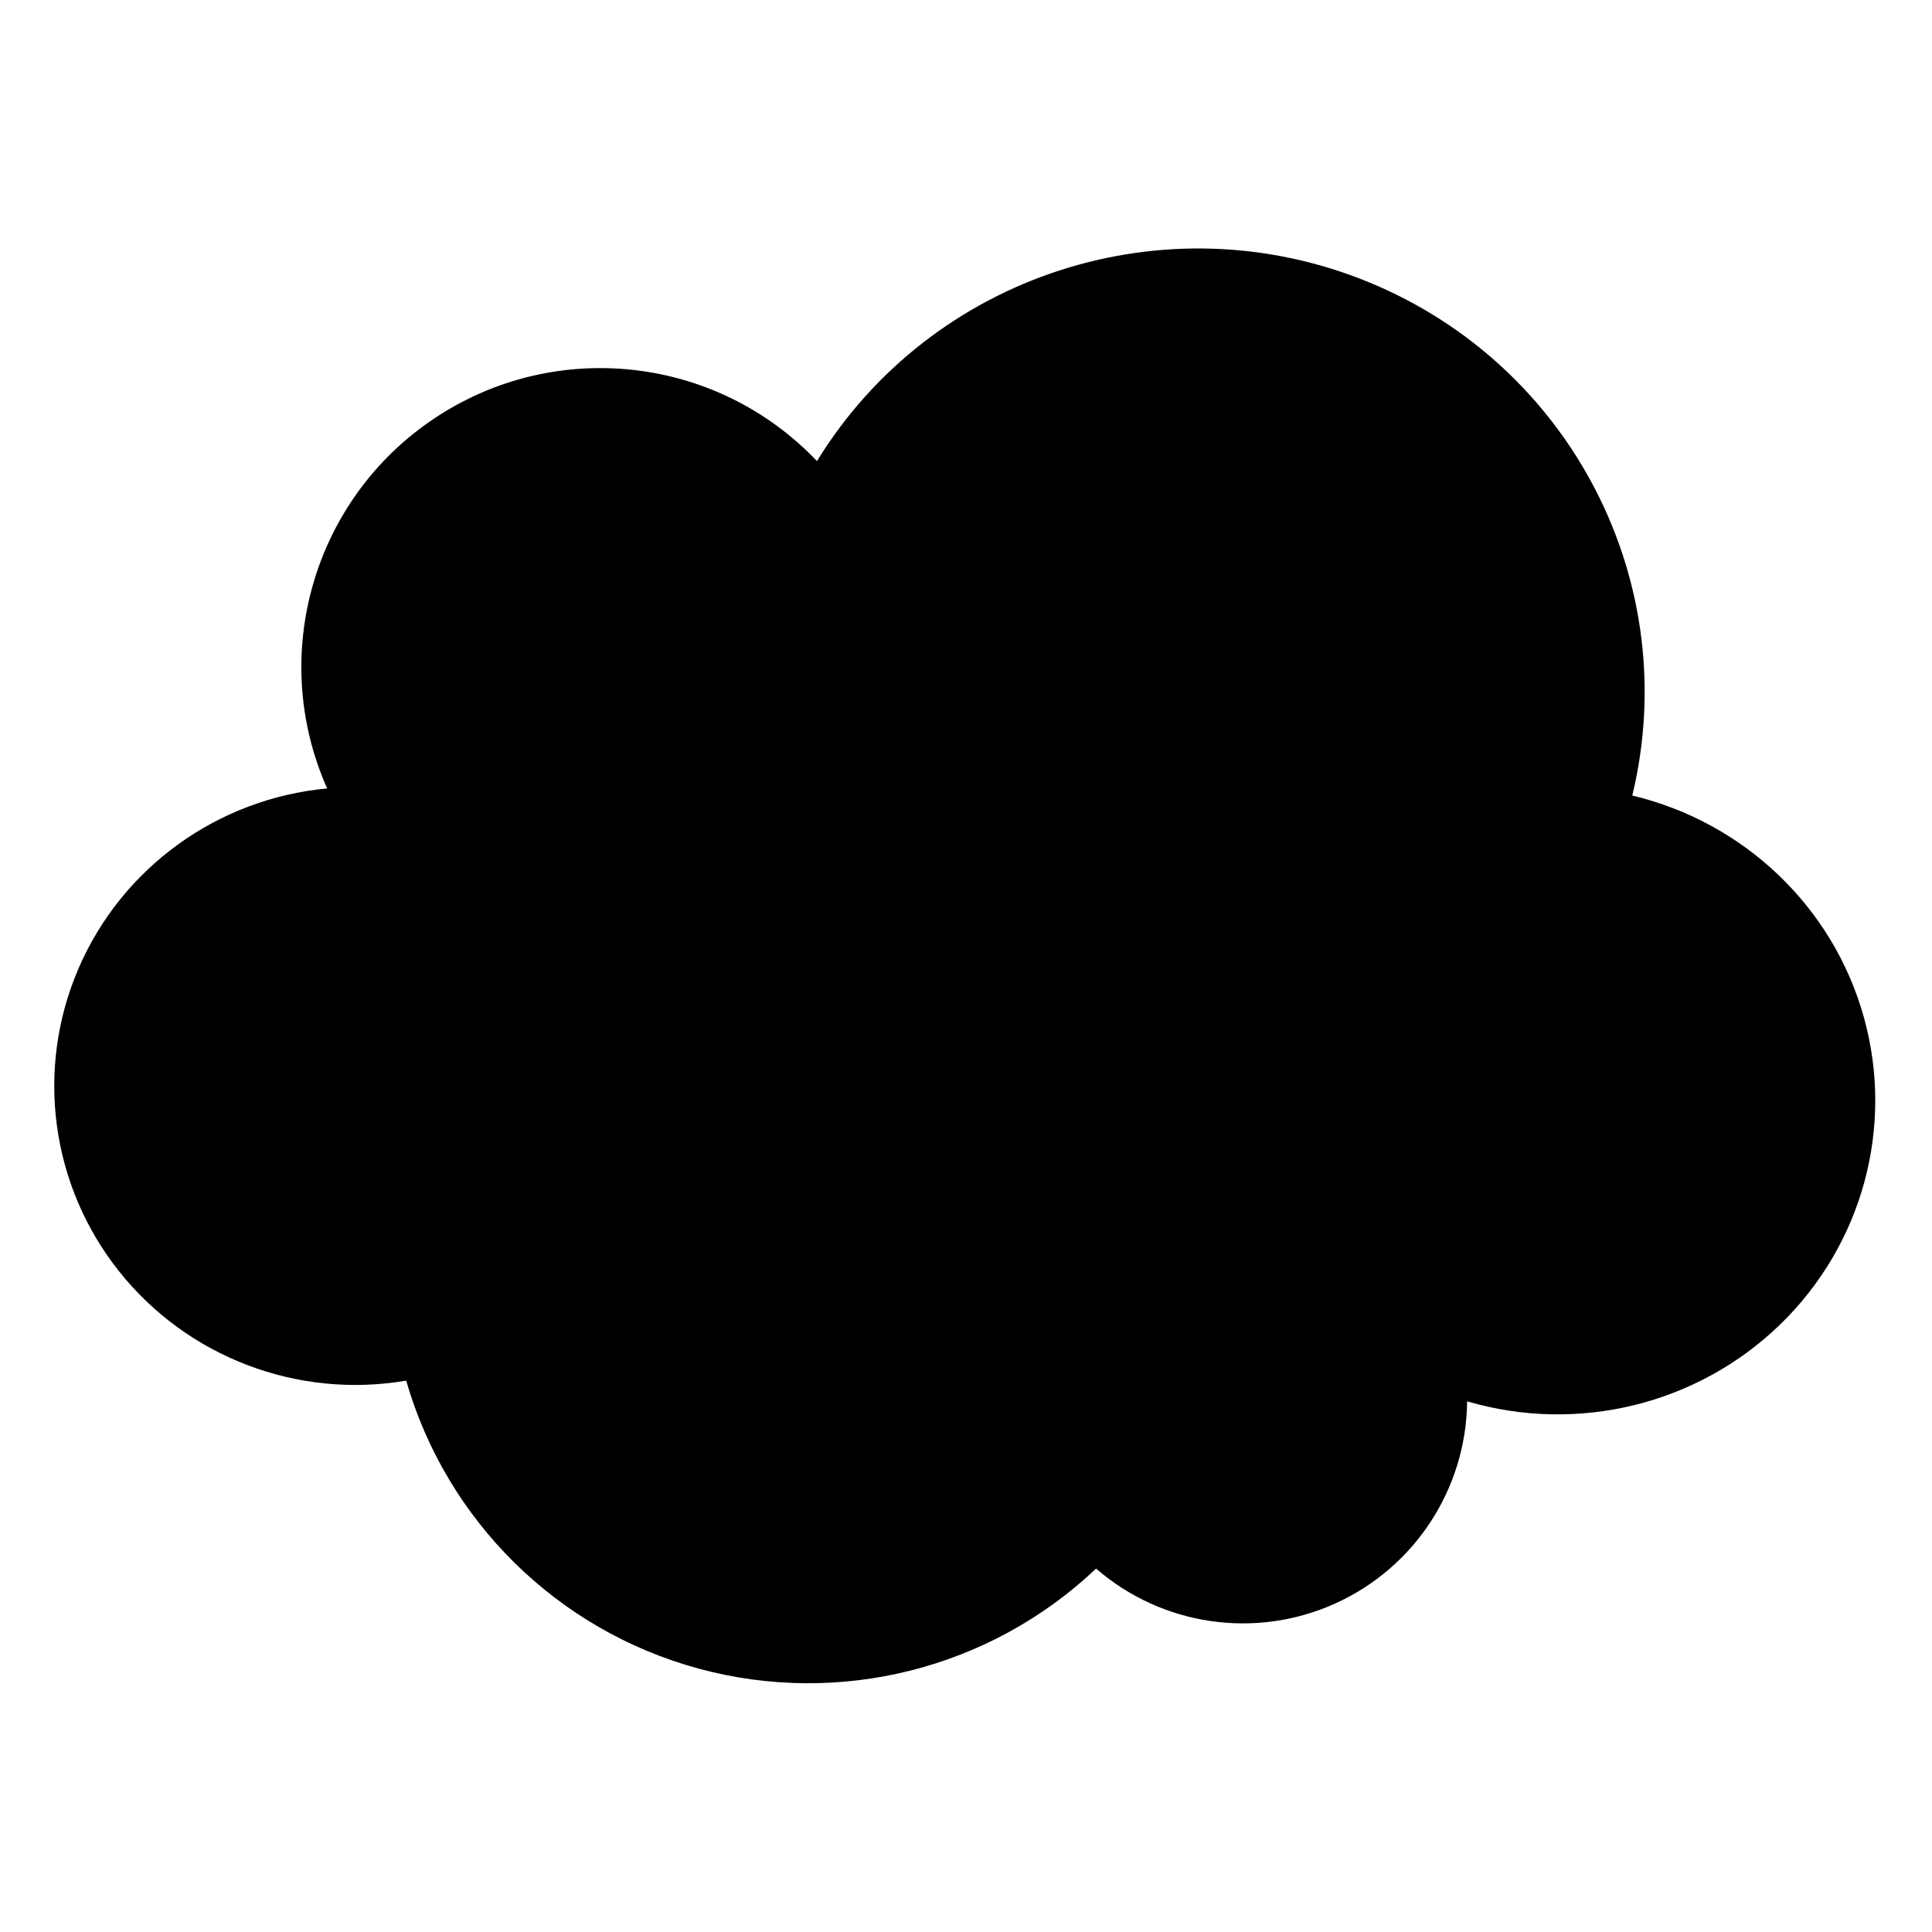
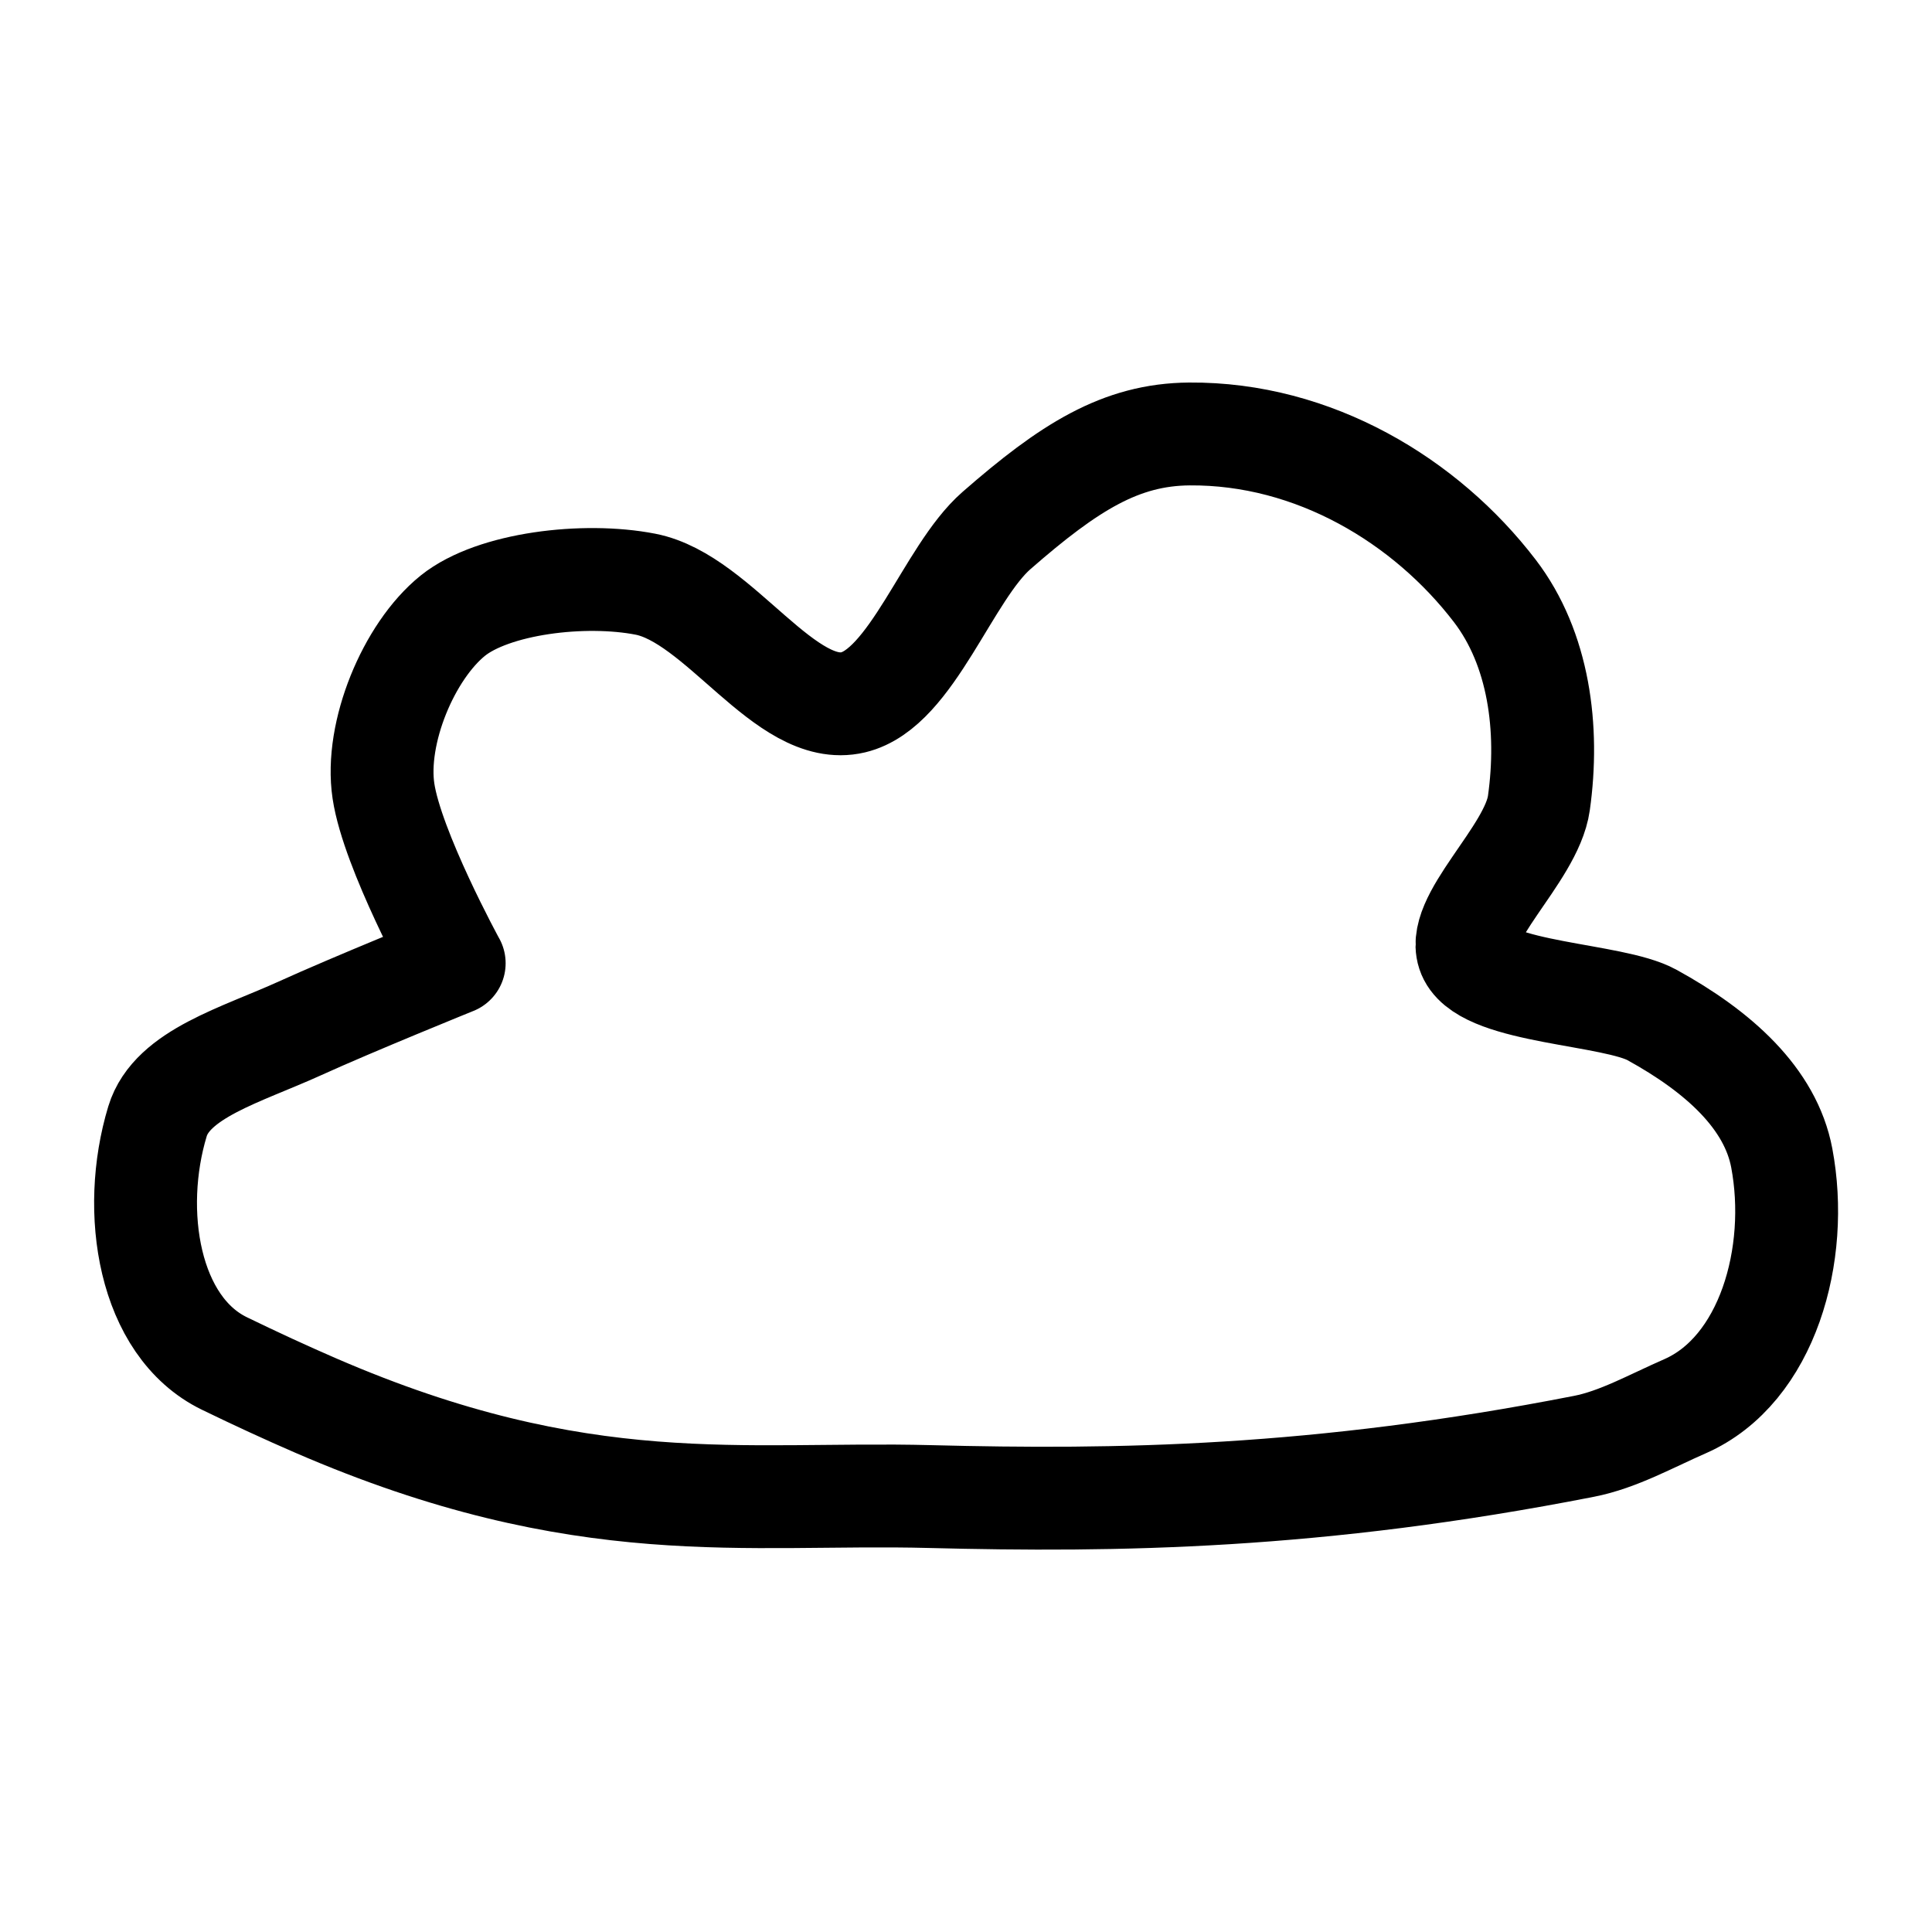
- <svg xmlns="http://www.w3.org/2000/svg" width="21" height="21" viewBox="0 0 21 21">
-   <path d="m 13.735,5.951 h 0.114 a 0.21,0.21 0 0 1 0.02,0 z m 4.007,2.697 A 4.853,4.821 0 0 0 8.88,5.012 3.249,3.249 0 0 0 3.556,8.57 a 3.272,3.249 0 1 0 0.859,6.437 4.549,4.549 0 0 0 7.499,2.043 2.437,2.437 0 0 0 4.033,-1.818 3.452,3.411 0 1 0 1.795,-6.585 z" class="st2" id="path4" style="fill:#000000;fill-opacity:1;stroke:none;stroke-width:0.108;stroke-linecap:round;stroke-linejoin:round" />
+ <svg xmlns="http://www.w3.org/2000/svg" width="21" height="21" version="1.1" viewBox="0 0 21 21">
+   <path d="m4.936 10.469s-0.672-1.23-0.768-1.871c-0.095-0.632 0.274-1.519 0.754-1.906 0.439-0.353 1.427-0.472 2.094-0.342 0.805 0.157 1.523 1.459 2.258 1.284 0.638-0.152 1.028-1.405 1.557-1.867 0.791-0.691 1.351-1.044 2.097-1.05 1.353-0.01 2.57 0.726 3.32 1.706 0.48 0.627 0.593 1.495 0.479 2.306-0.079 0.564-0.95 1.283-0.753 1.665 0.208 0.403 1.56 0.406 1.982 0.638 0.726 0.399 1.289 0.908 1.411 1.555 0.197 1.044-0.154 2.304-1.051 2.698-0.375 0.164-0.726 0.363-1.099 0.436-2.898 0.568-5.075 0.598-7.109 0.546-2.016-0.052-3.769 0.271-6.678-0.99-0.316-0.137-0.646-0.289-0.992-0.457-0.823-0.401-1.023-1.653-0.726-2.632 0.157-0.517 0.913-0.721 1.55-1.011 0.569-0.259 1.675-0.707 1.675-0.707z" fill="none" stroke="#000" stroke-linecap="round" stroke-linejoin="round" stroke-width="1.118" />
</svg>
